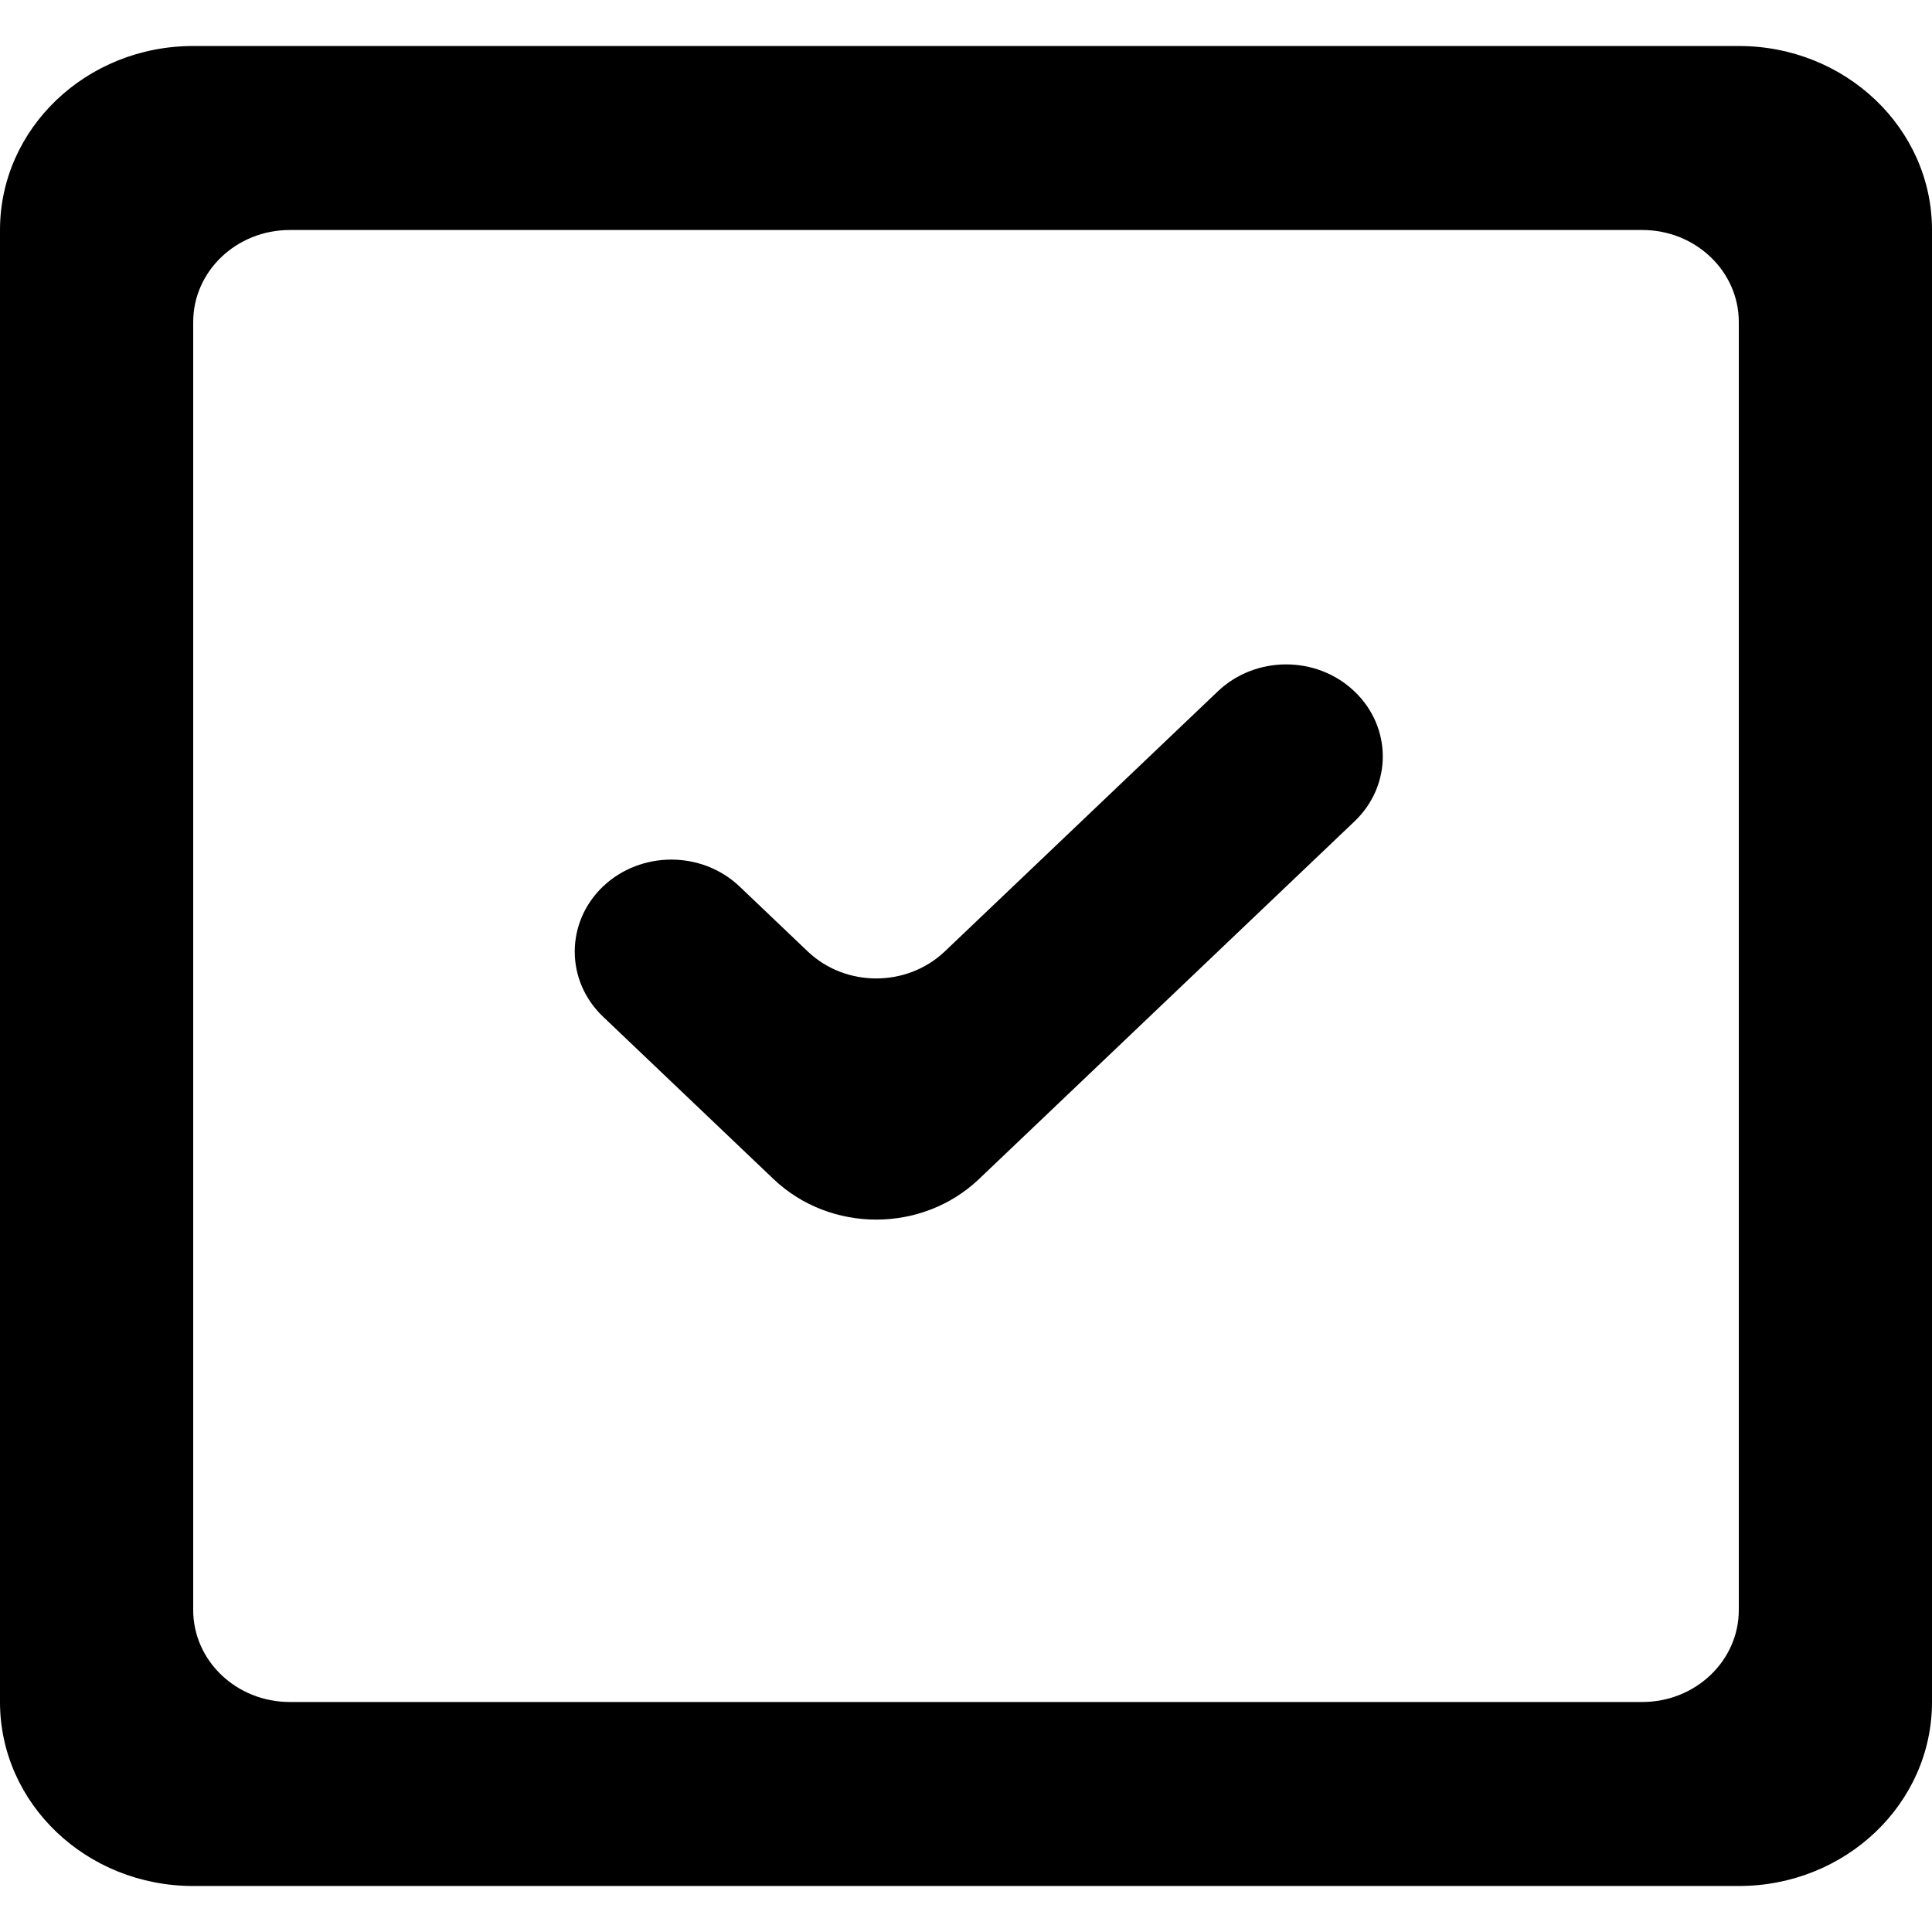
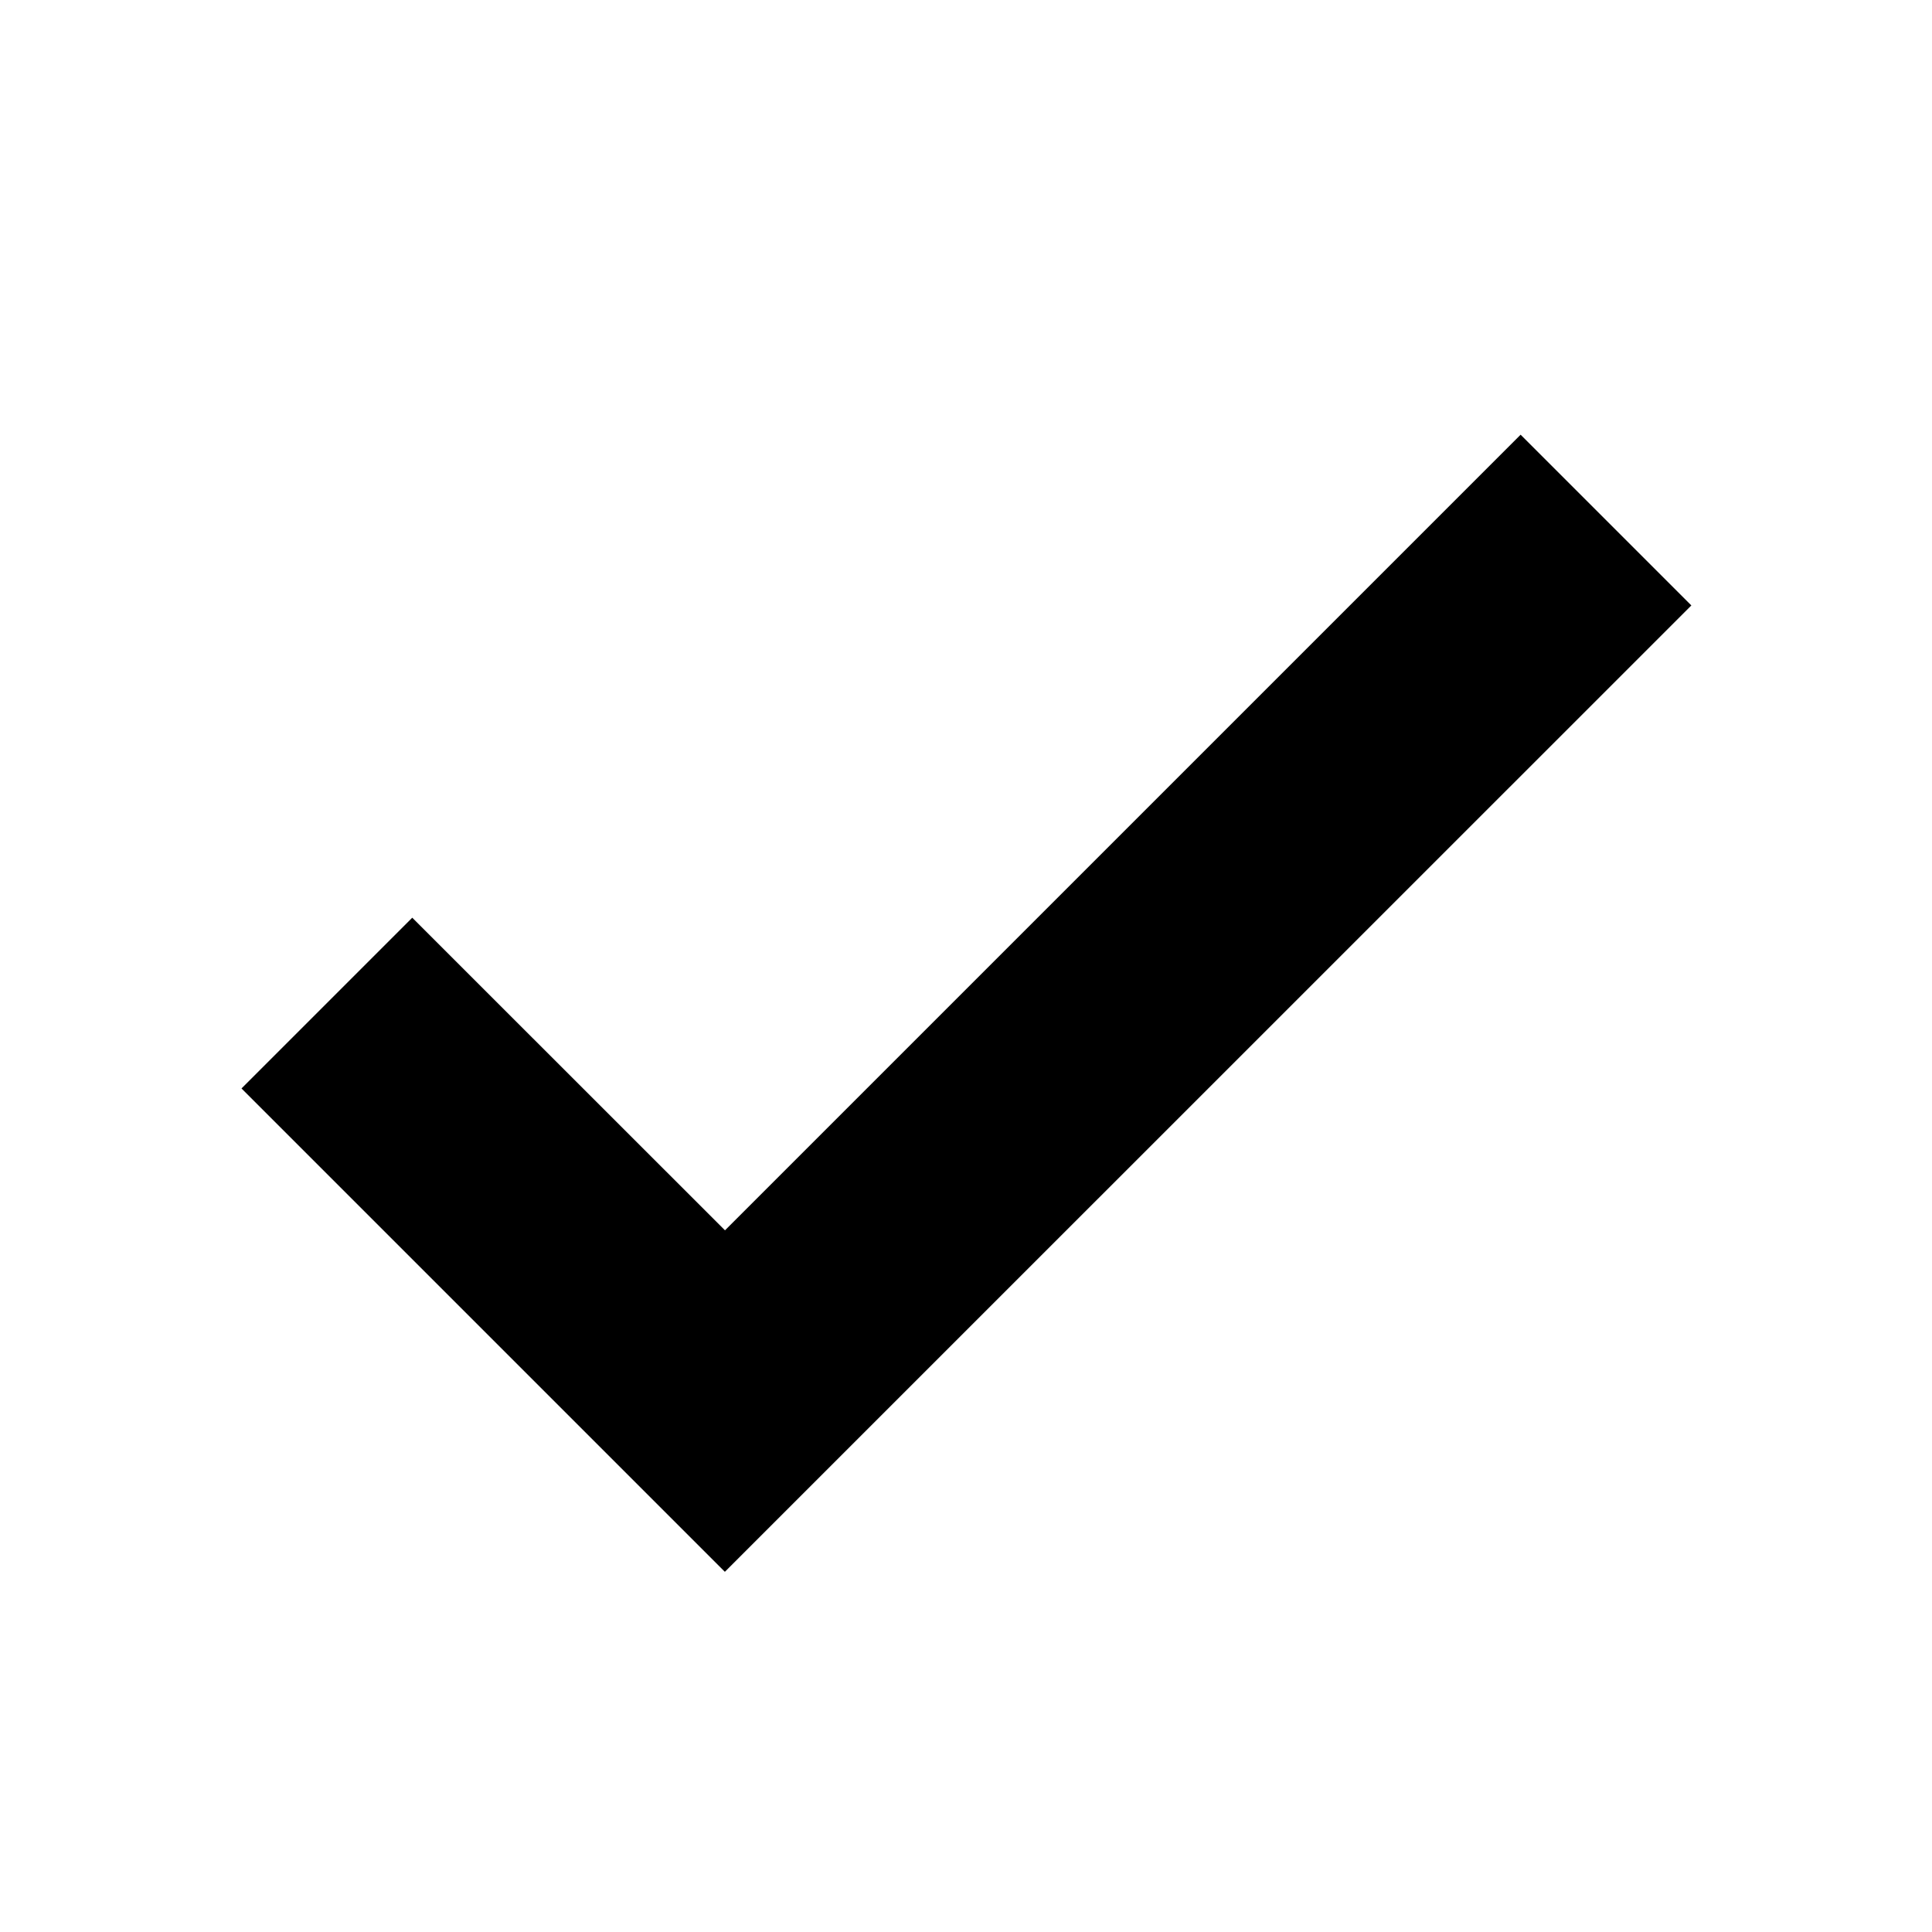
- <svg xmlns="http://www.w3.org/2000/svg" width="800px" height="800px" viewBox="0 -0.5 21 21" version="1.1">
-   <defs>
- 
- </defs>
-   <g id="Page-1" stroke="none" stroke-width="1" fill="none" fill-rule="evenodd">
-     <g id="Dribbble-Light-Preview" transform="translate(-179, -400)" fill="#000000">
-       <g id="icons" transform="translate(56, 160)">
-         <path d="M141.9,243 C141.9,242.448 141.43,242 140.85,242 L126.15,242 C125.57,242 125.1,242.448 125.1,243 L125.1,257 C125.1,257.552 125.57,258 126.15,258 L140.85,258 C141.43,258 141.9,257.552 141.9,257 L141.9,243 Z M144,242 L144,258 C144,259.105 143.06,260 141.9,260 L125.1,260 C123.94,260 123,259.105 123,258 L123,242 C123,240.895 123.94,240 125.1,240 L141.9,240 C143.06,240 144,240.895 144,242 L144,242 Z M137.722,247.015 C138.133,247.405 138.133,248.039 137.722,248.429 L133.64,252.317 C133.023,252.903 132.026,252.903 131.409,252.317 L129.554,250.55 C129.145,250.16 129.145,249.527 129.554,249.136 C129.965,248.746 130.629,248.746 131.039,249.136 L131.78,249.842 C132.191,250.233 132.857,250.233 133.269,249.842 L136.237,247.015 C136.647,246.624 137.313,246.624 137.722,247.015 L137.722,247.015 Z" id="done-[#1477]">
- 
- </path>
-       </g>
-     </g>
-   </g>
+ <svg xmlns="http://www.w3.org/2000/svg" width="800px" height="800px" viewBox="0 0 16 16" version="1.1">
+   <rect width="16" height="16" id="icon-bound" fill="none" />
+   <path d="M2,9.014L3.414,7.6L6.004,10.189L12.593,3.6L14.007,5.014L6.003,13.017L2,9.014Z" />
</svg>
